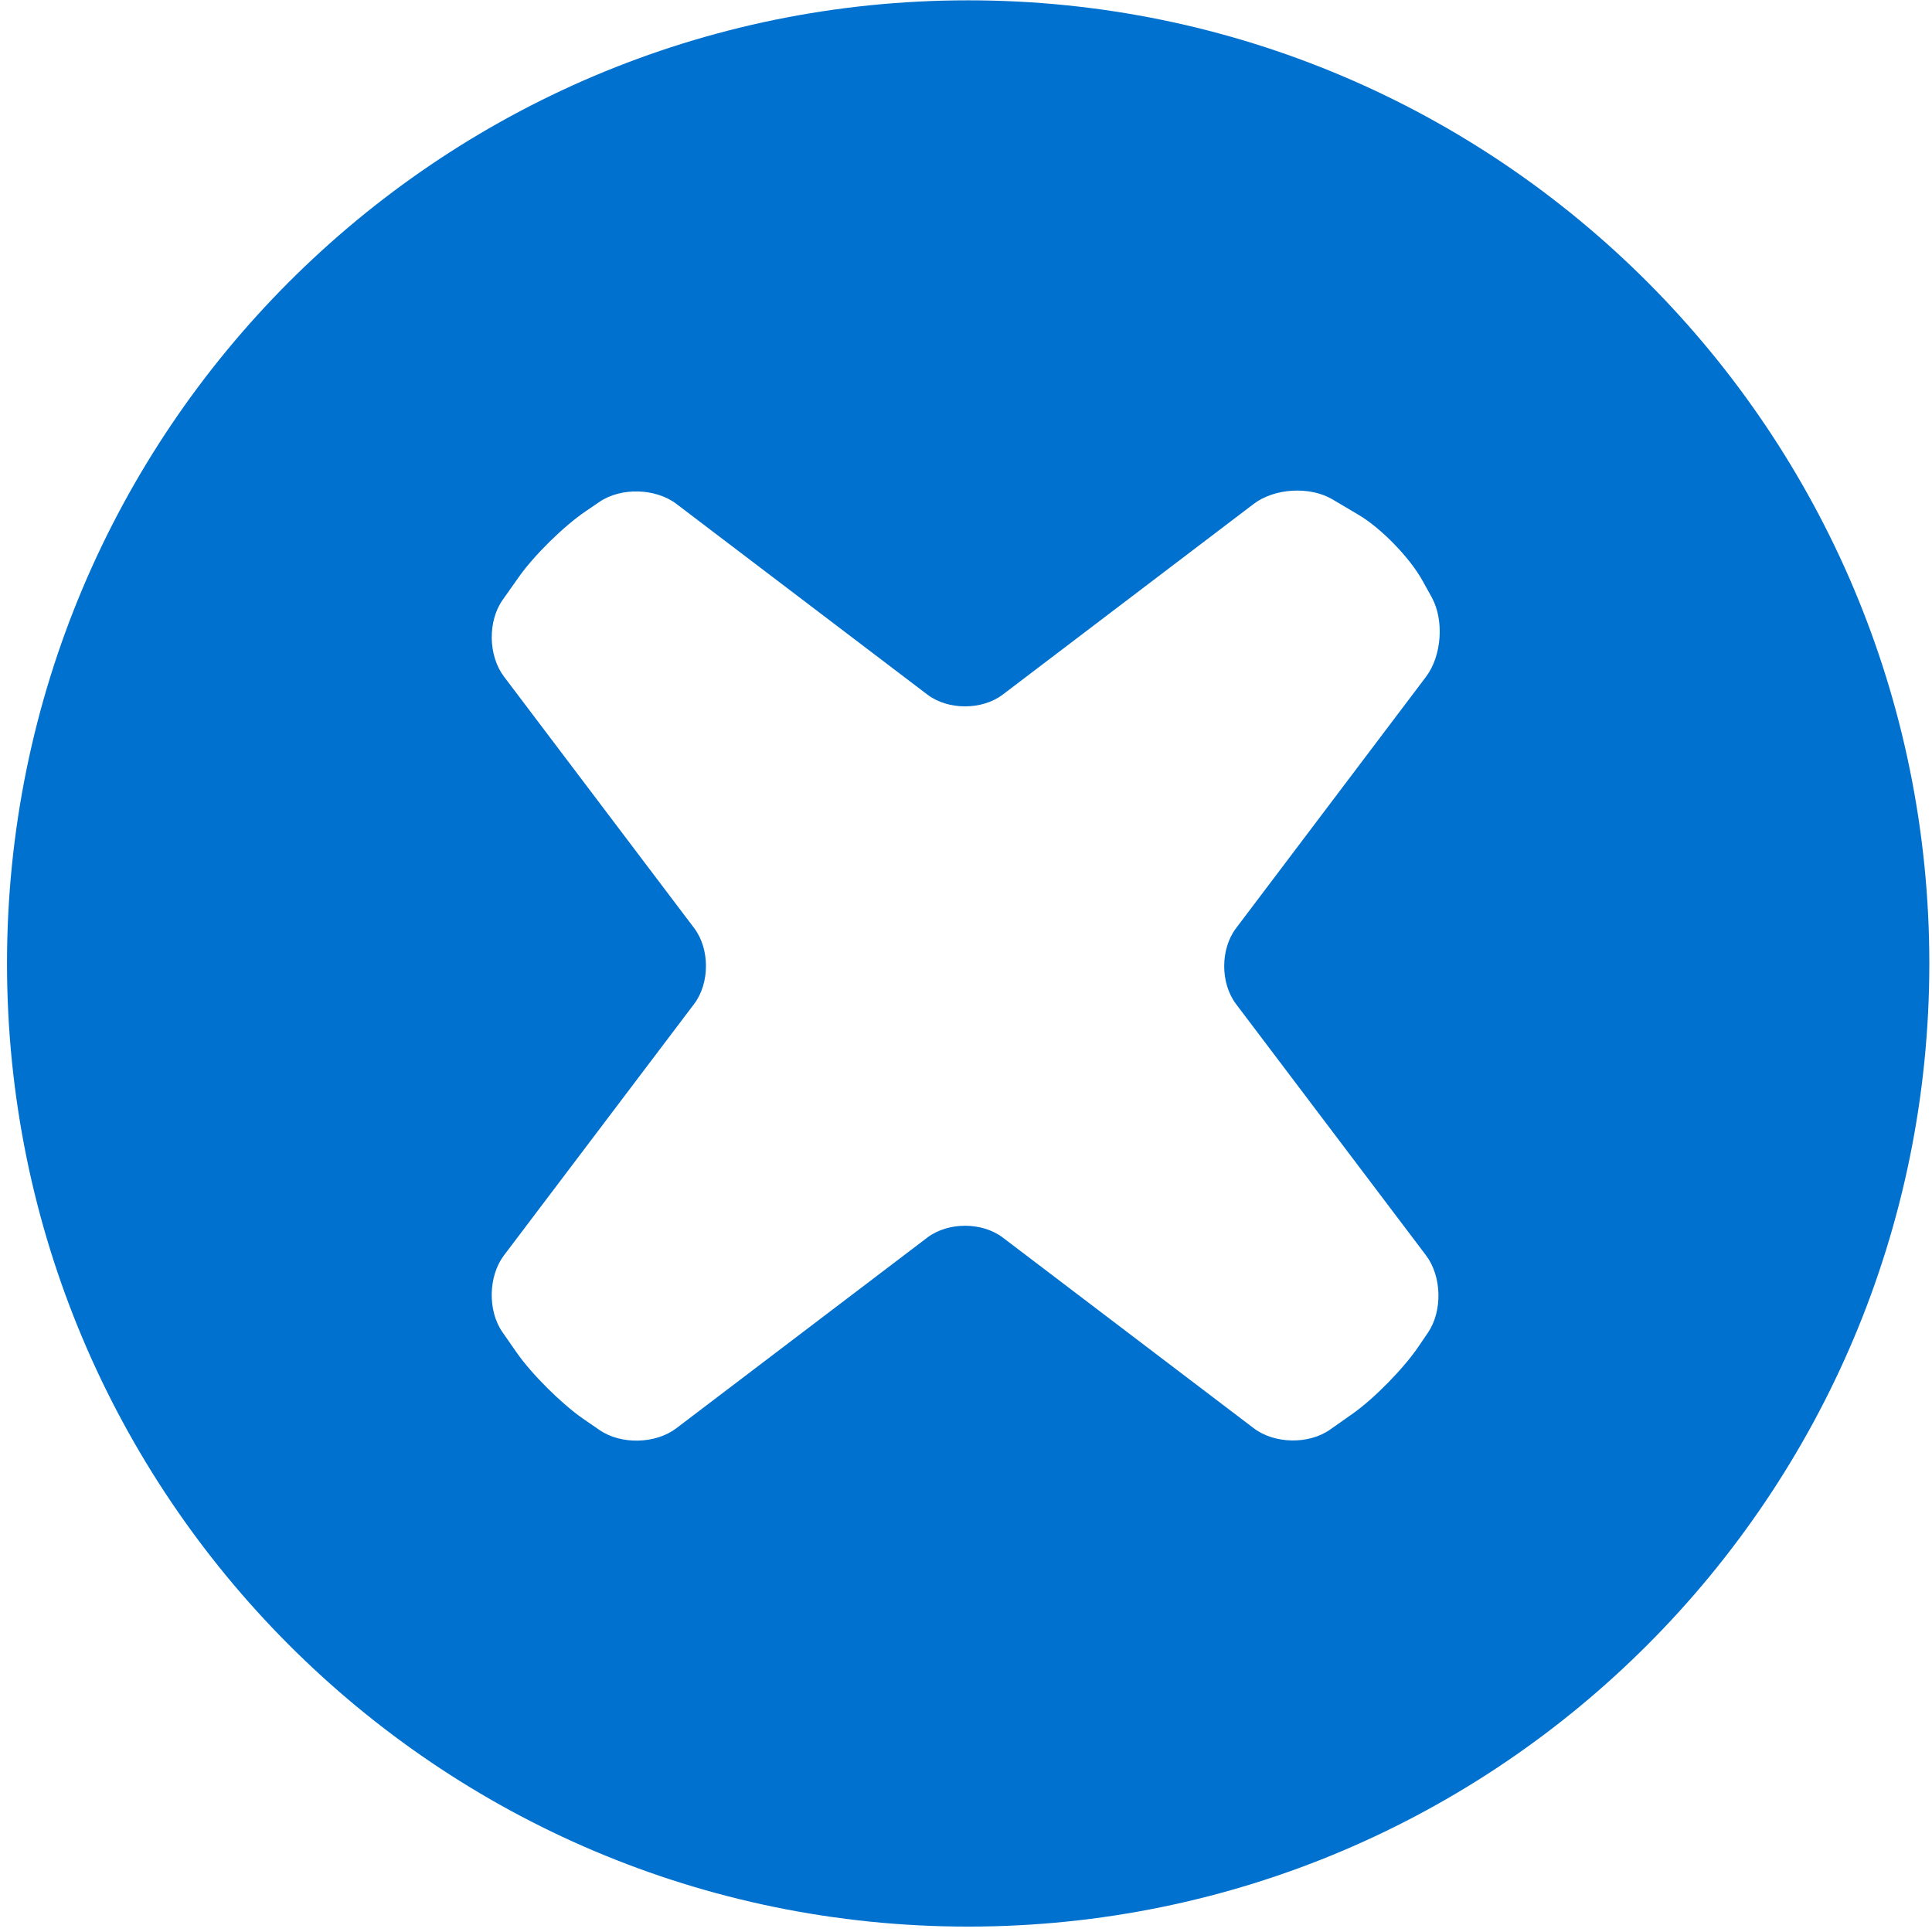
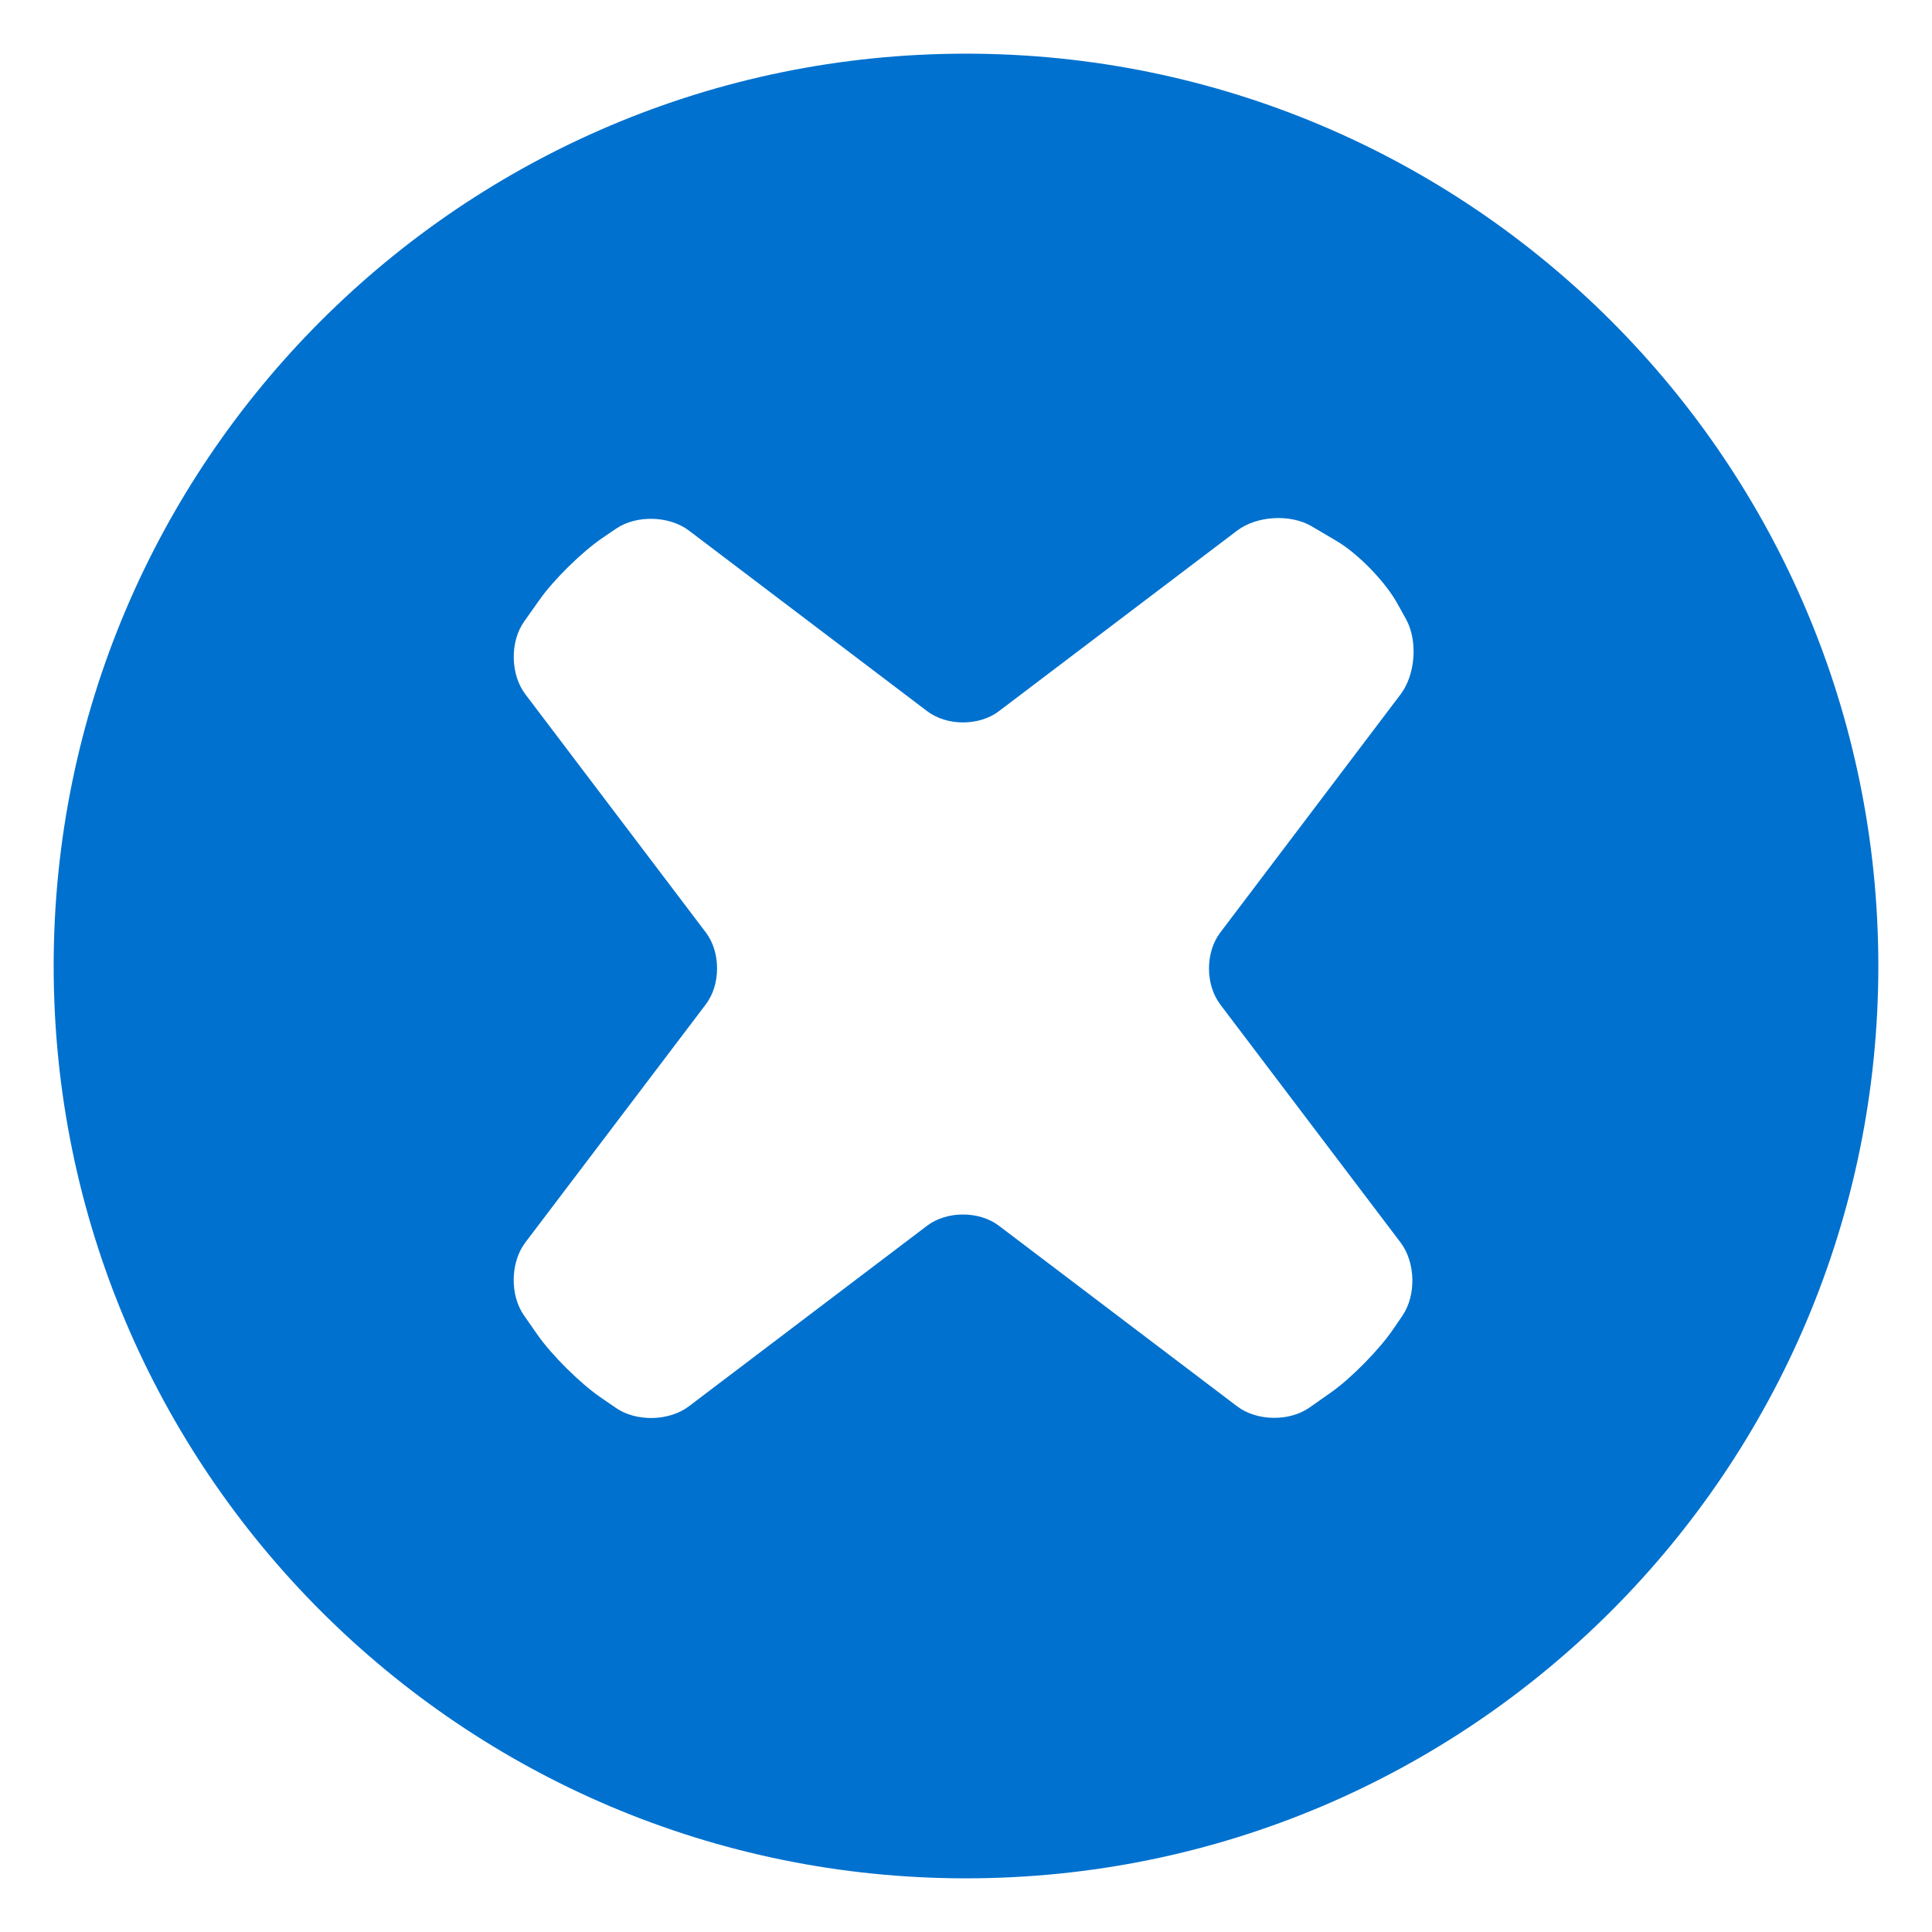
- <svg xmlns="http://www.w3.org/2000/svg" viewBox="0 0 127 127" version="1.1">
-   <g id="Page-1" stroke="none" stroke-width="1" fill="none" fill-rule="evenodd">
-     <g id="Logo-stacked-color" transform="translate(-126, -87)" fill="#0071CE">
-       <g id="Mask-+-Fill-10" transform="translate(88, 87)">
-         <path d="M119.249,65.998 L131.741,82.524 C132.776,83.896 132.834,86.174 131.87,87.597 L131.239,88.525 C130.278,89.945 128.344,91.918 126.943,92.912 L125.442,93.968 C124.046,94.959 121.781,94.924 120.417,93.886 L103.921,81.353 C102.556,80.316 100.321,80.316 98.956,81.353 L82.459,93.886 C81.095,94.924 78.82,94.975 77.412,94.005 L76.32,93.254 C74.913,92.279 72.952,90.329 71.971,88.923 L71.03,87.57 C70.051,86.167 70.093,83.896 71.125,82.524 L83.632,65.99 C84.664,64.618 84.664,62.381 83.632,61.01 L71.125,44.472 C70.093,43.1 70.053,40.837 71.042,39.433 L72.105,37.928 C73.089,36.526 75.058,34.587 76.474,33.625 L77.404,32.992 C78.82,32.025 81.095,32.088 82.459,33.121 L98.956,45.655 C100.321,46.693 102.556,46.693 103.921,45.655 L120.417,33.121 C121.781,32.088 124.105,31.95 125.583,32.823 L127.308,33.844 C128.788,34.717 130.674,36.662 131.506,38.165 L132.115,39.264 C132.941,40.763 132.776,43.113 131.741,44.485 L119.249,61.019 C118.214,62.39 118.214,64.629 119.249,65.998 L119.249,65.998 Z M101.642,0.021 C66.747,0.021 38.461,28.366 38.461,63.329 C38.461,98.297 66.747,126.645 101.642,126.645 C136.537,126.645 164.824,98.297 164.824,63.329 C164.824,28.366 136.537,0.021 101.642,0.021 L101.642,0.021 Z" id="Fill-10" />
-       </g>
-     </g>
-   </g>
+ <svg xmlns="http://www.w3.org/2000/svg" viewBox="0 0 36 36">
+   <path fill="#0071CE" fill-rule="nonzero" d="M22.737 18.716l3.361 4.437c.279.368.294.98.035 1.362l-.17.249c-.259.381-.779.911-1.156 1.178l-.404.284c-.376.266-.985.257-1.352-.022l-4.439-3.365c-.367-.278-.969-.278-1.336 0l-4.439 3.365c-.367.279-.979.292-1.358.032l-.294-.202c-.379-.262-.906-.785-1.17-1.163l-.253-.363c-.263-.377-.252-.987.026-1.355l3.365-4.44c.278-.368.278-.969 0-1.337l-3.365-4.441c-.278-.368-.288-.976-.022-1.353l.286-.404c.265-.377.795-.897 1.176-1.156l.25-.17c.381-.26.993-.243 1.36.035l4.439 3.365c.367.279.969.279 1.336 0l4.439-3.365c.367-.277.992-.314 1.39-.08l.464.274c.398.234.906.757 1.129 1.16l.164.295c.222.402.178 1.033-.101 1.402l-3.361 4.44c-.279.368-.279.969 0 1.337zM18 1C8.611 1 1 8.611 1 17.999 1 27.388 8.611 35 18 35 27.389 35 35 27.388 35 17.999 35 8.611 27.389 1 18 1z" />
</svg>
